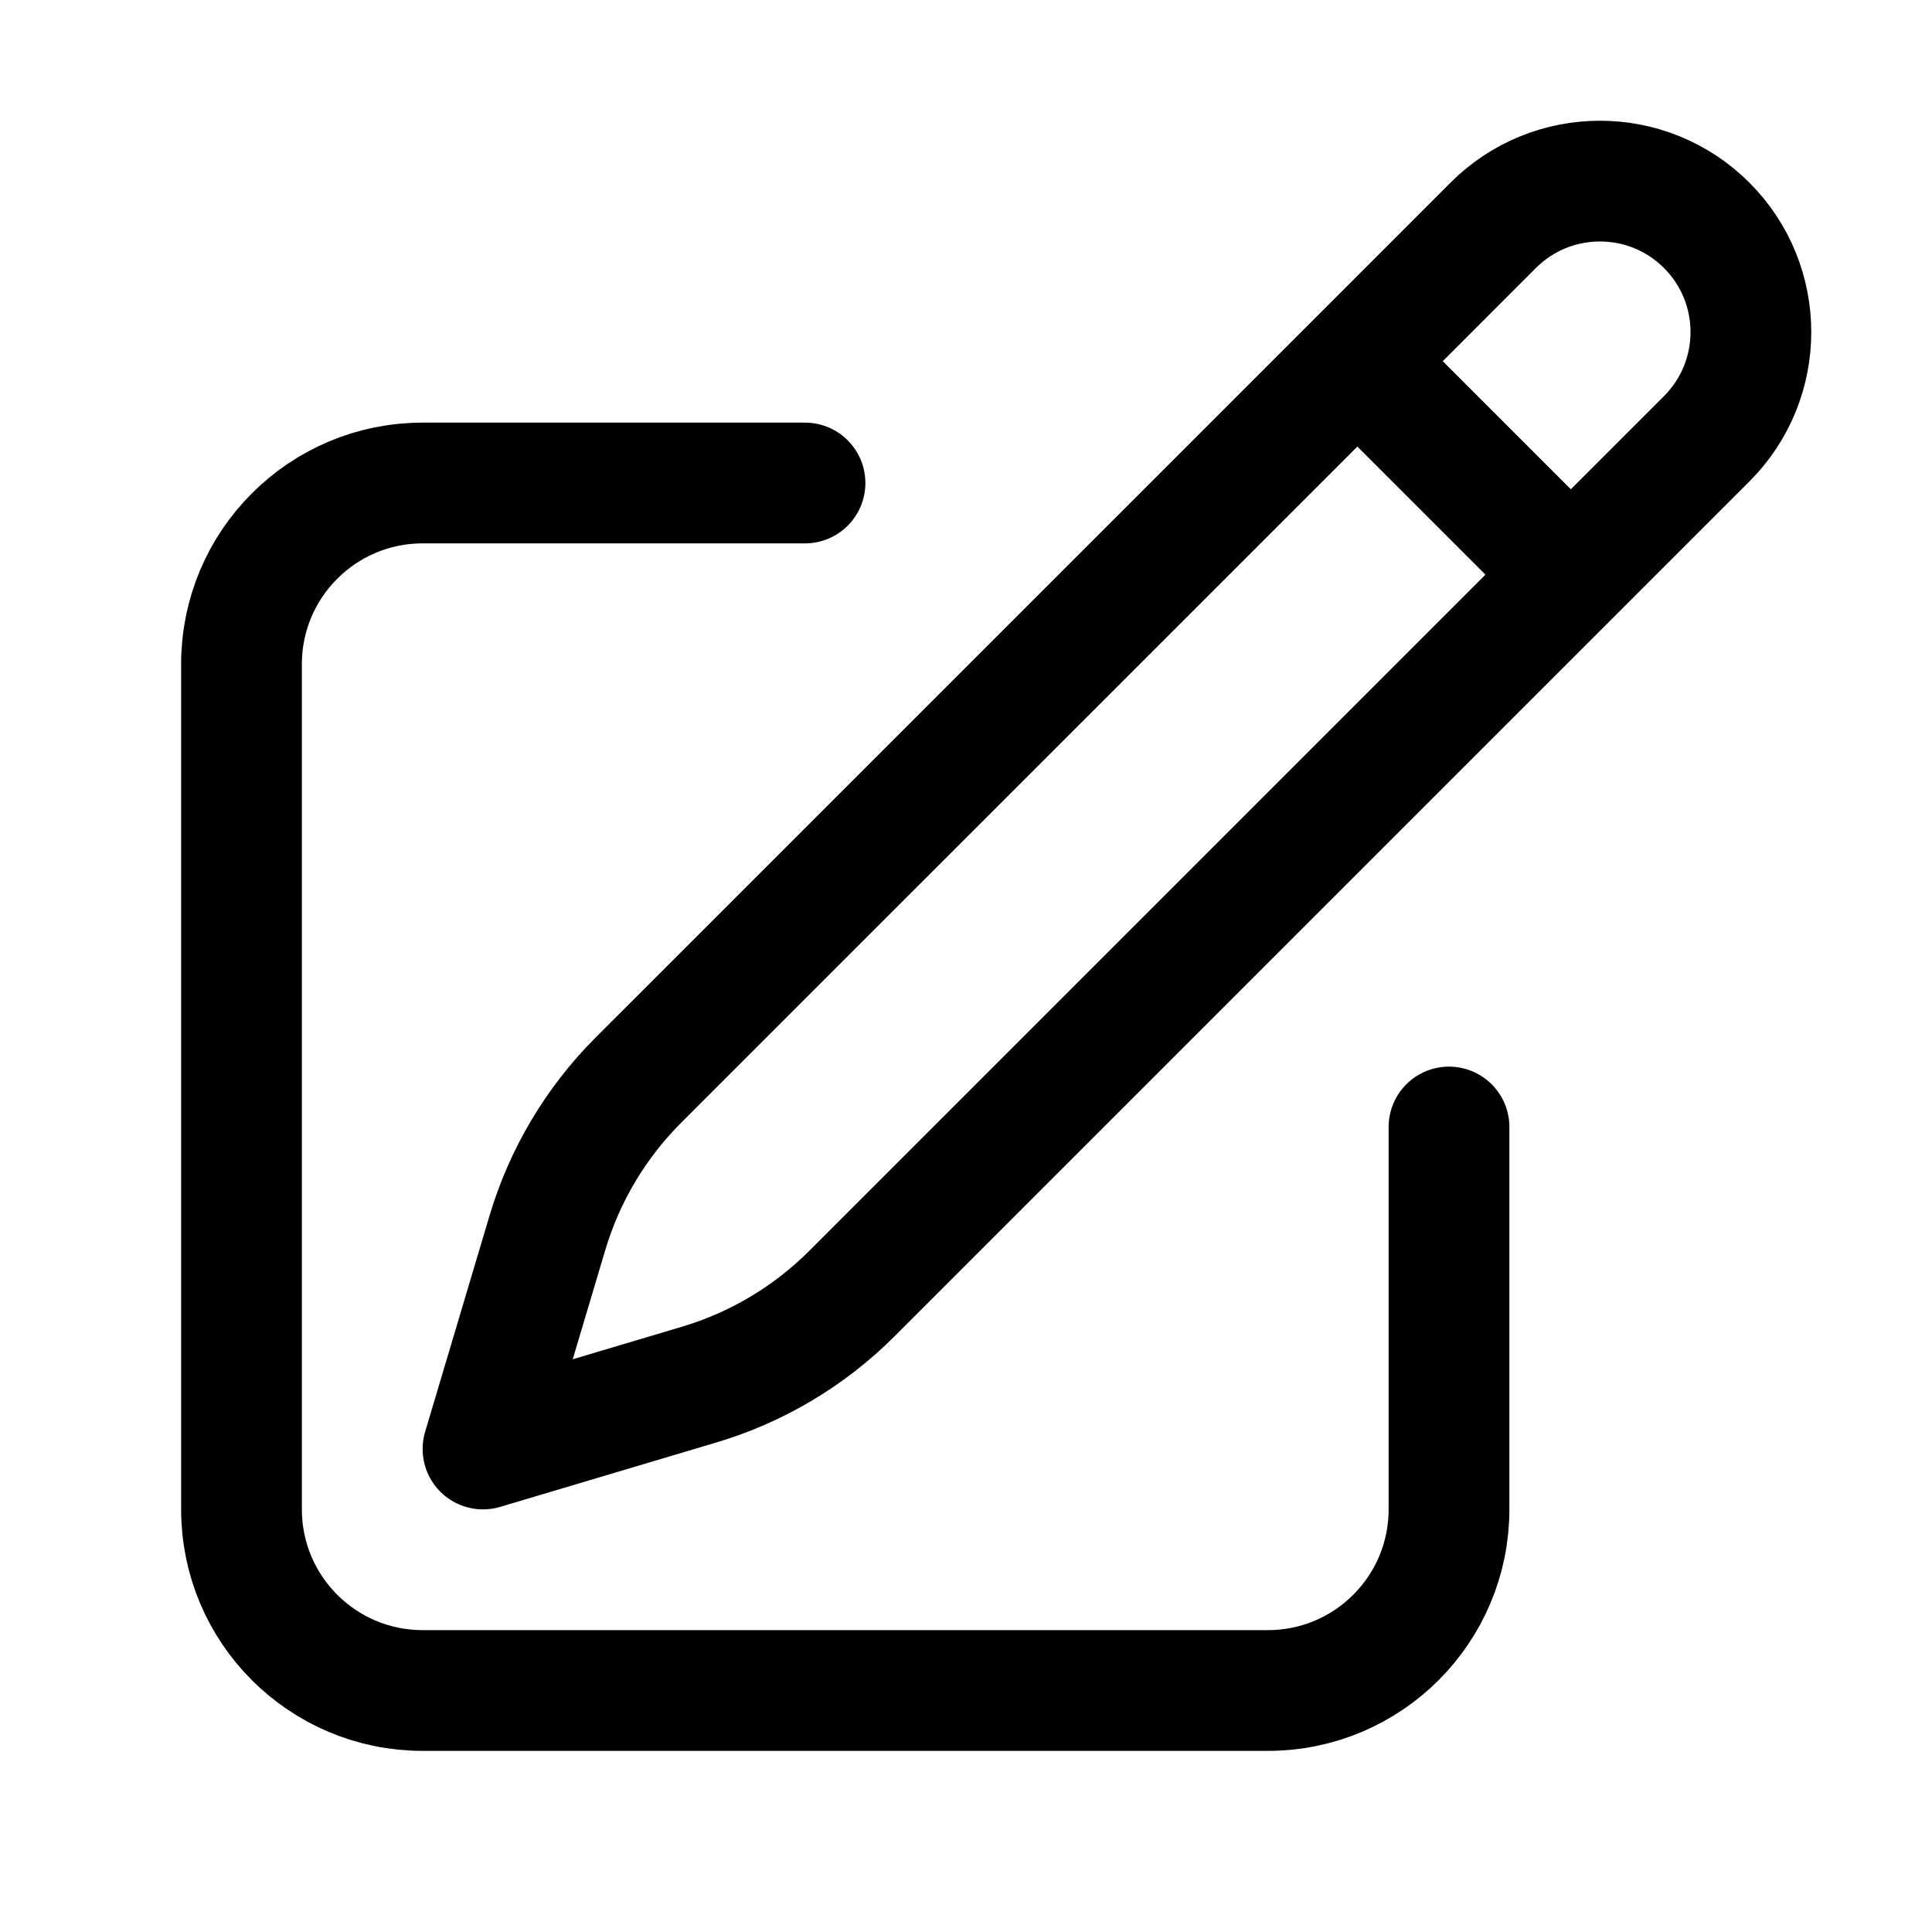
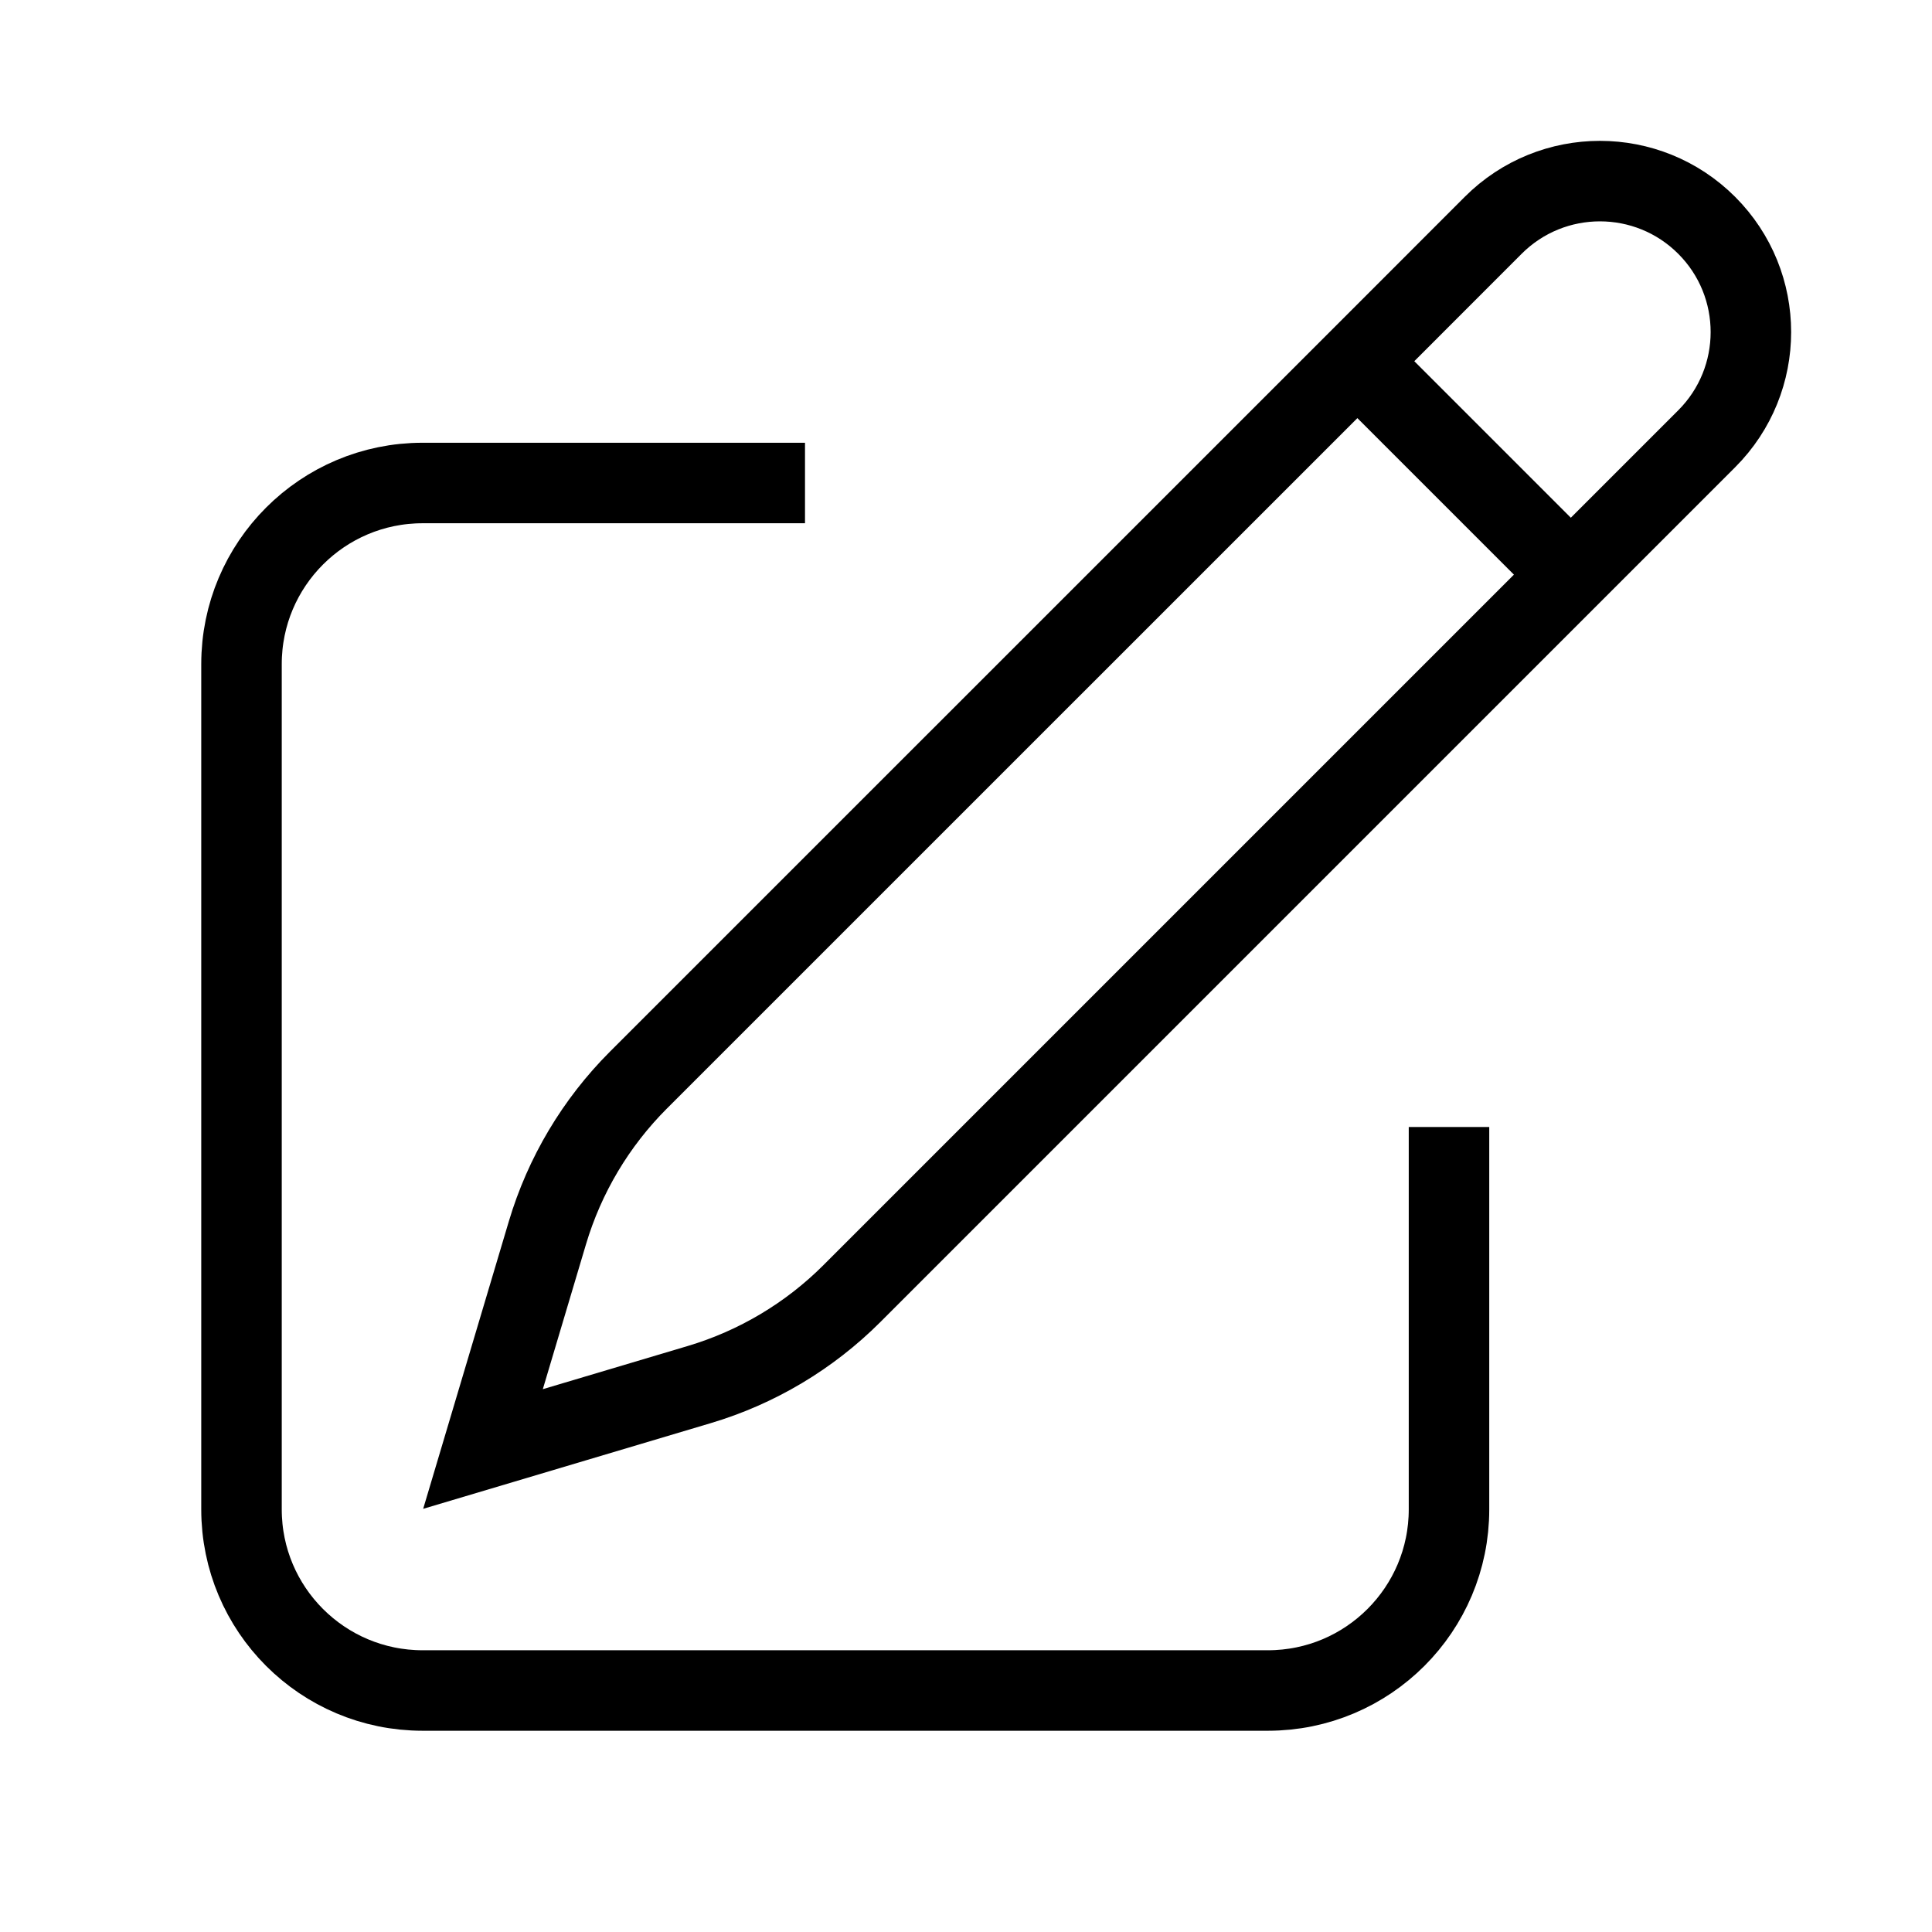
- <svg xmlns="http://www.w3.org/2000/svg" fill="none" viewBox="0 0 24 24" stroke-width="1.5" stroke="currentColor" class="w-6 h-6">
-   <path stroke-linecap="round" stroke-linejoin="round" d="M16.862 4.487l1.687-1.688a1.875 1.875 0 112.652 2.652L10.582 16.07a4.5 4.5 0 01-1.897 1.13L6 18l.8-2.685a4.5 4.5 0 011.13-1.897l8.932-8.931zm0 0L19.5 7.125M18 14v4.75A2.25 2.25 0 0115.75 21H5.25A2.25 2.25 0 013 18.75V8.25A2.25 2.25 0 015.25 6H10" />
+ <svg xmlns="http://www.w3.org/2000/svg" fill="none" viewBox="0 0 24 24" strokeWidth="1.5" stroke="currentColor" class="w-6 h-6">
+   <path strokeLinecap="round" strokeLinejoin="round" d="M16.862 4.487l1.687-1.688a1.875 1.875 0 112.652 2.652L10.582 16.07a4.5 4.5 0 01-1.897 1.13L6 18l.8-2.685a4.5 4.5 0 011.13-1.897l8.932-8.931zm0 0L19.5 7.125M18 14v4.75A2.25 2.25 0 0115.75 21H5.25A2.25 2.25 0 013 18.75V8.25A2.25 2.25 0 015.25 6H10" />
</svg>
